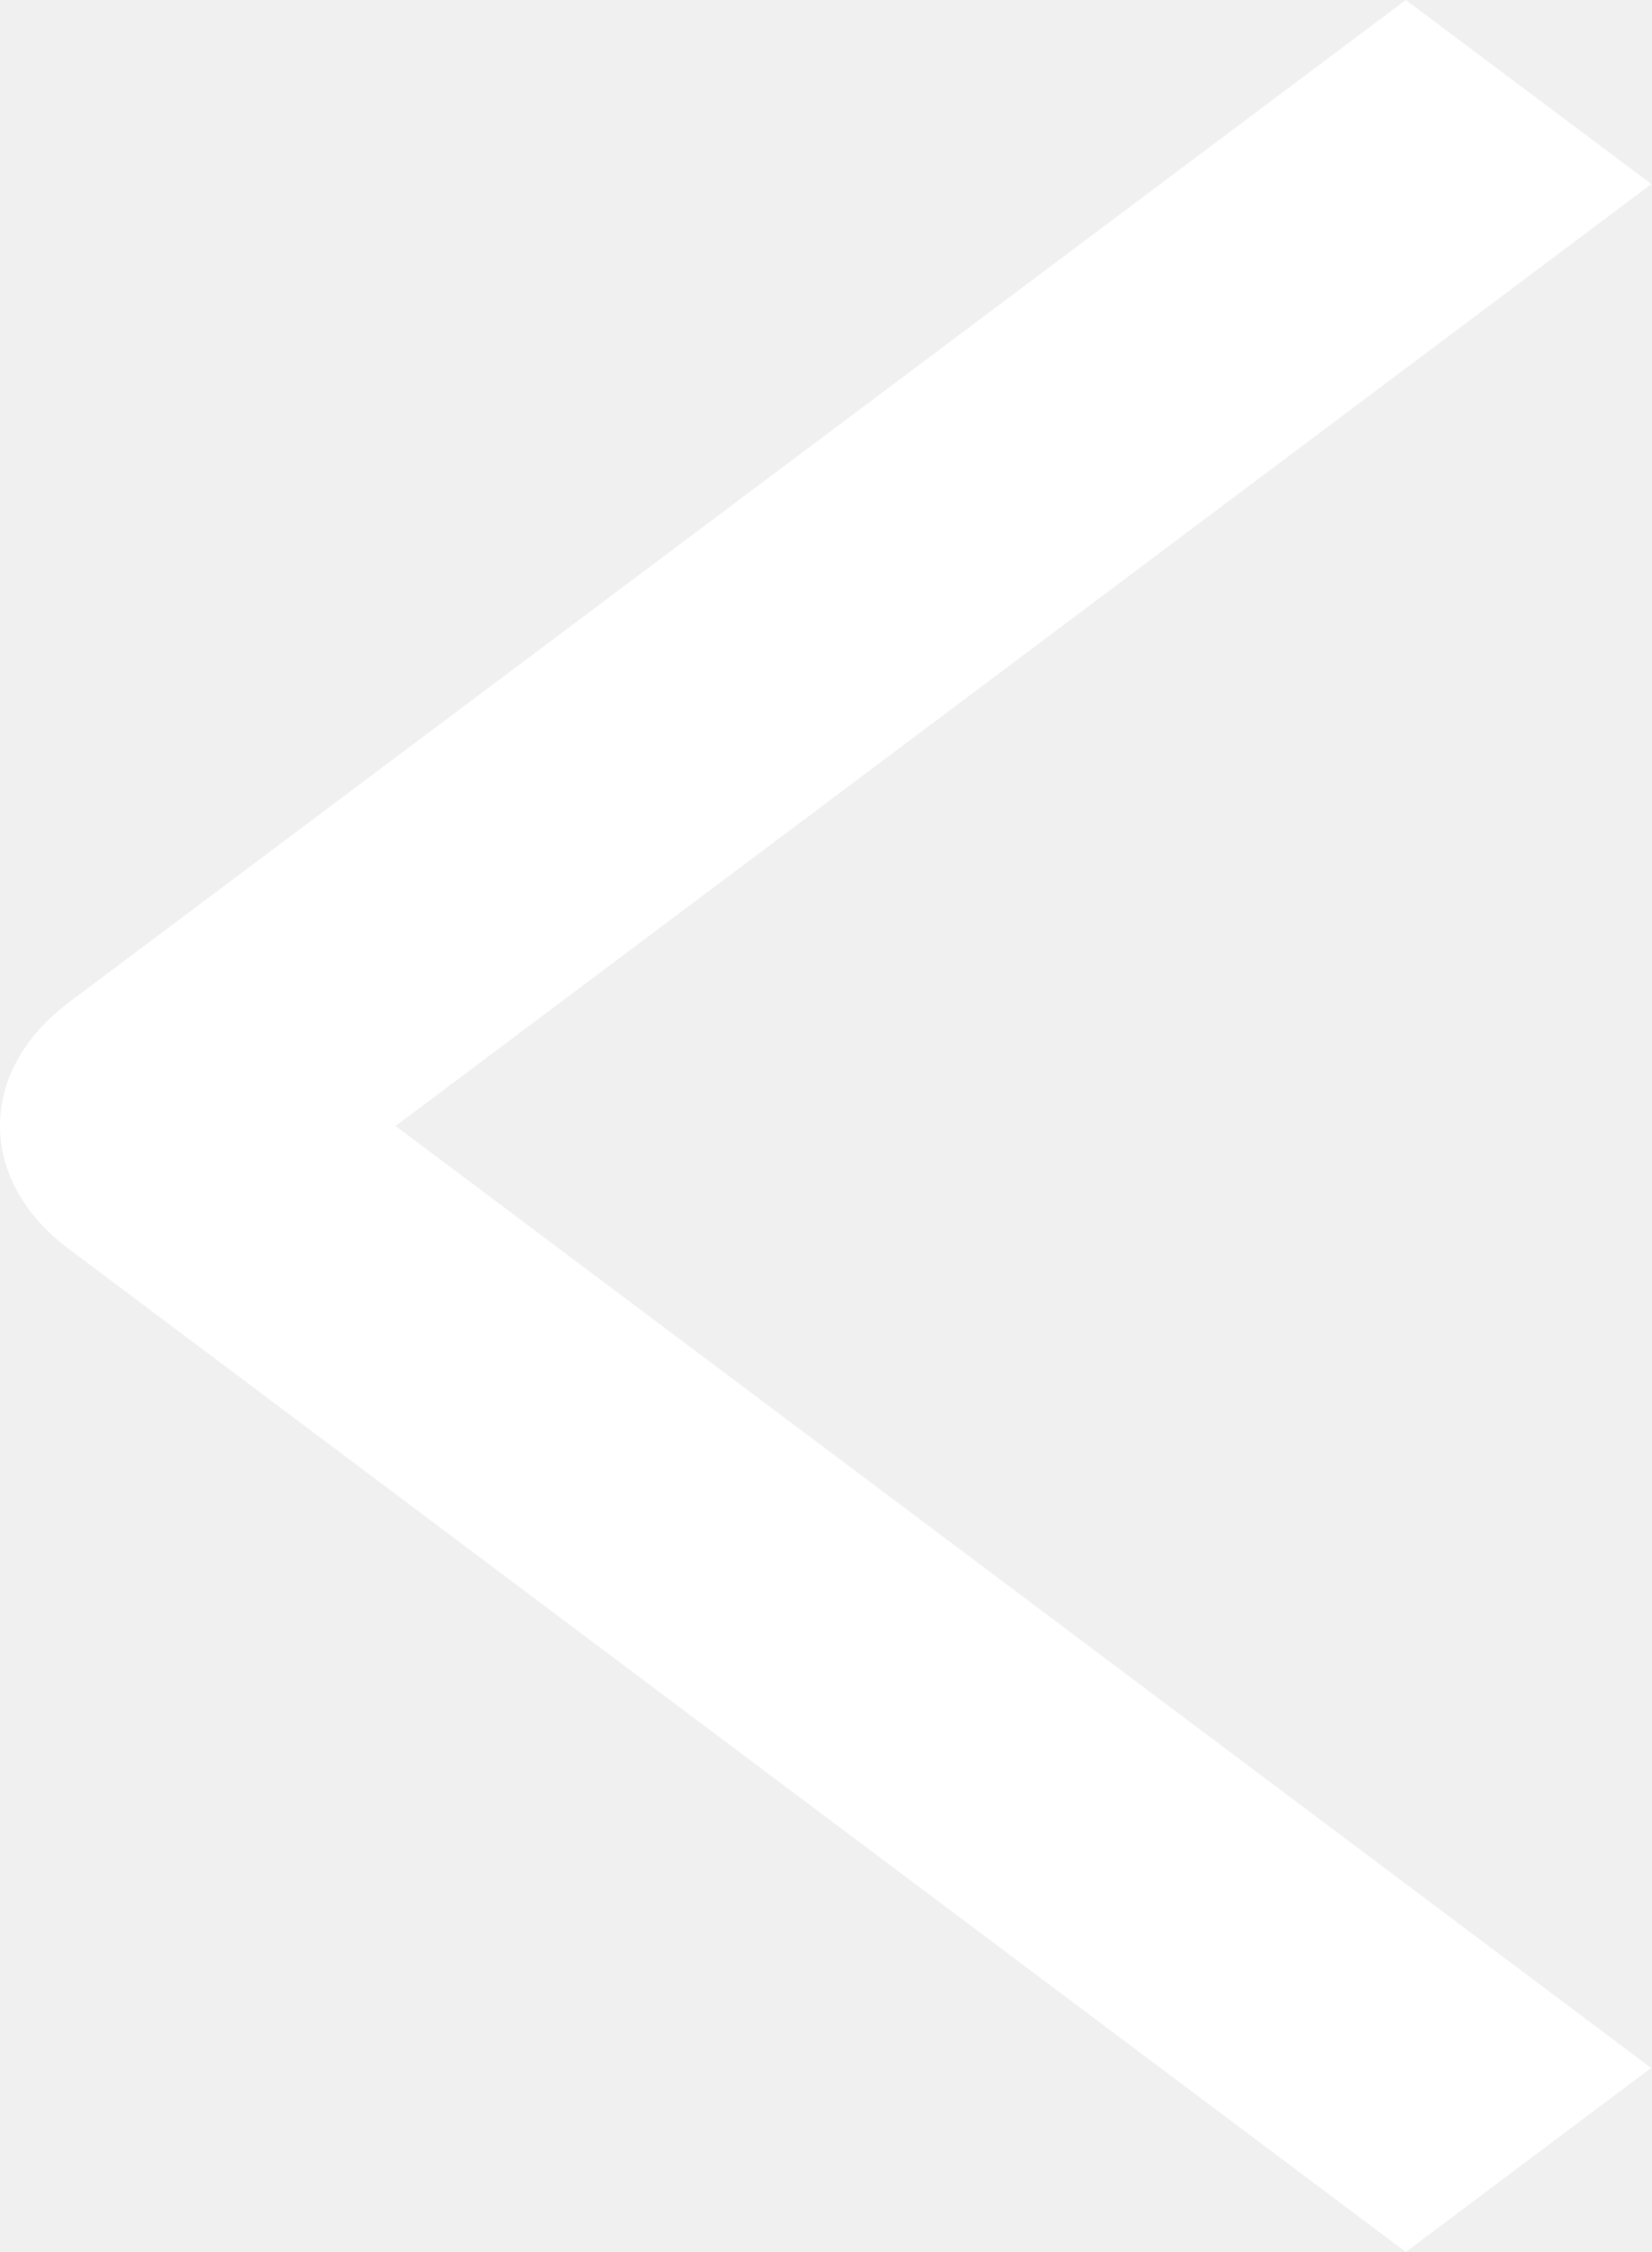
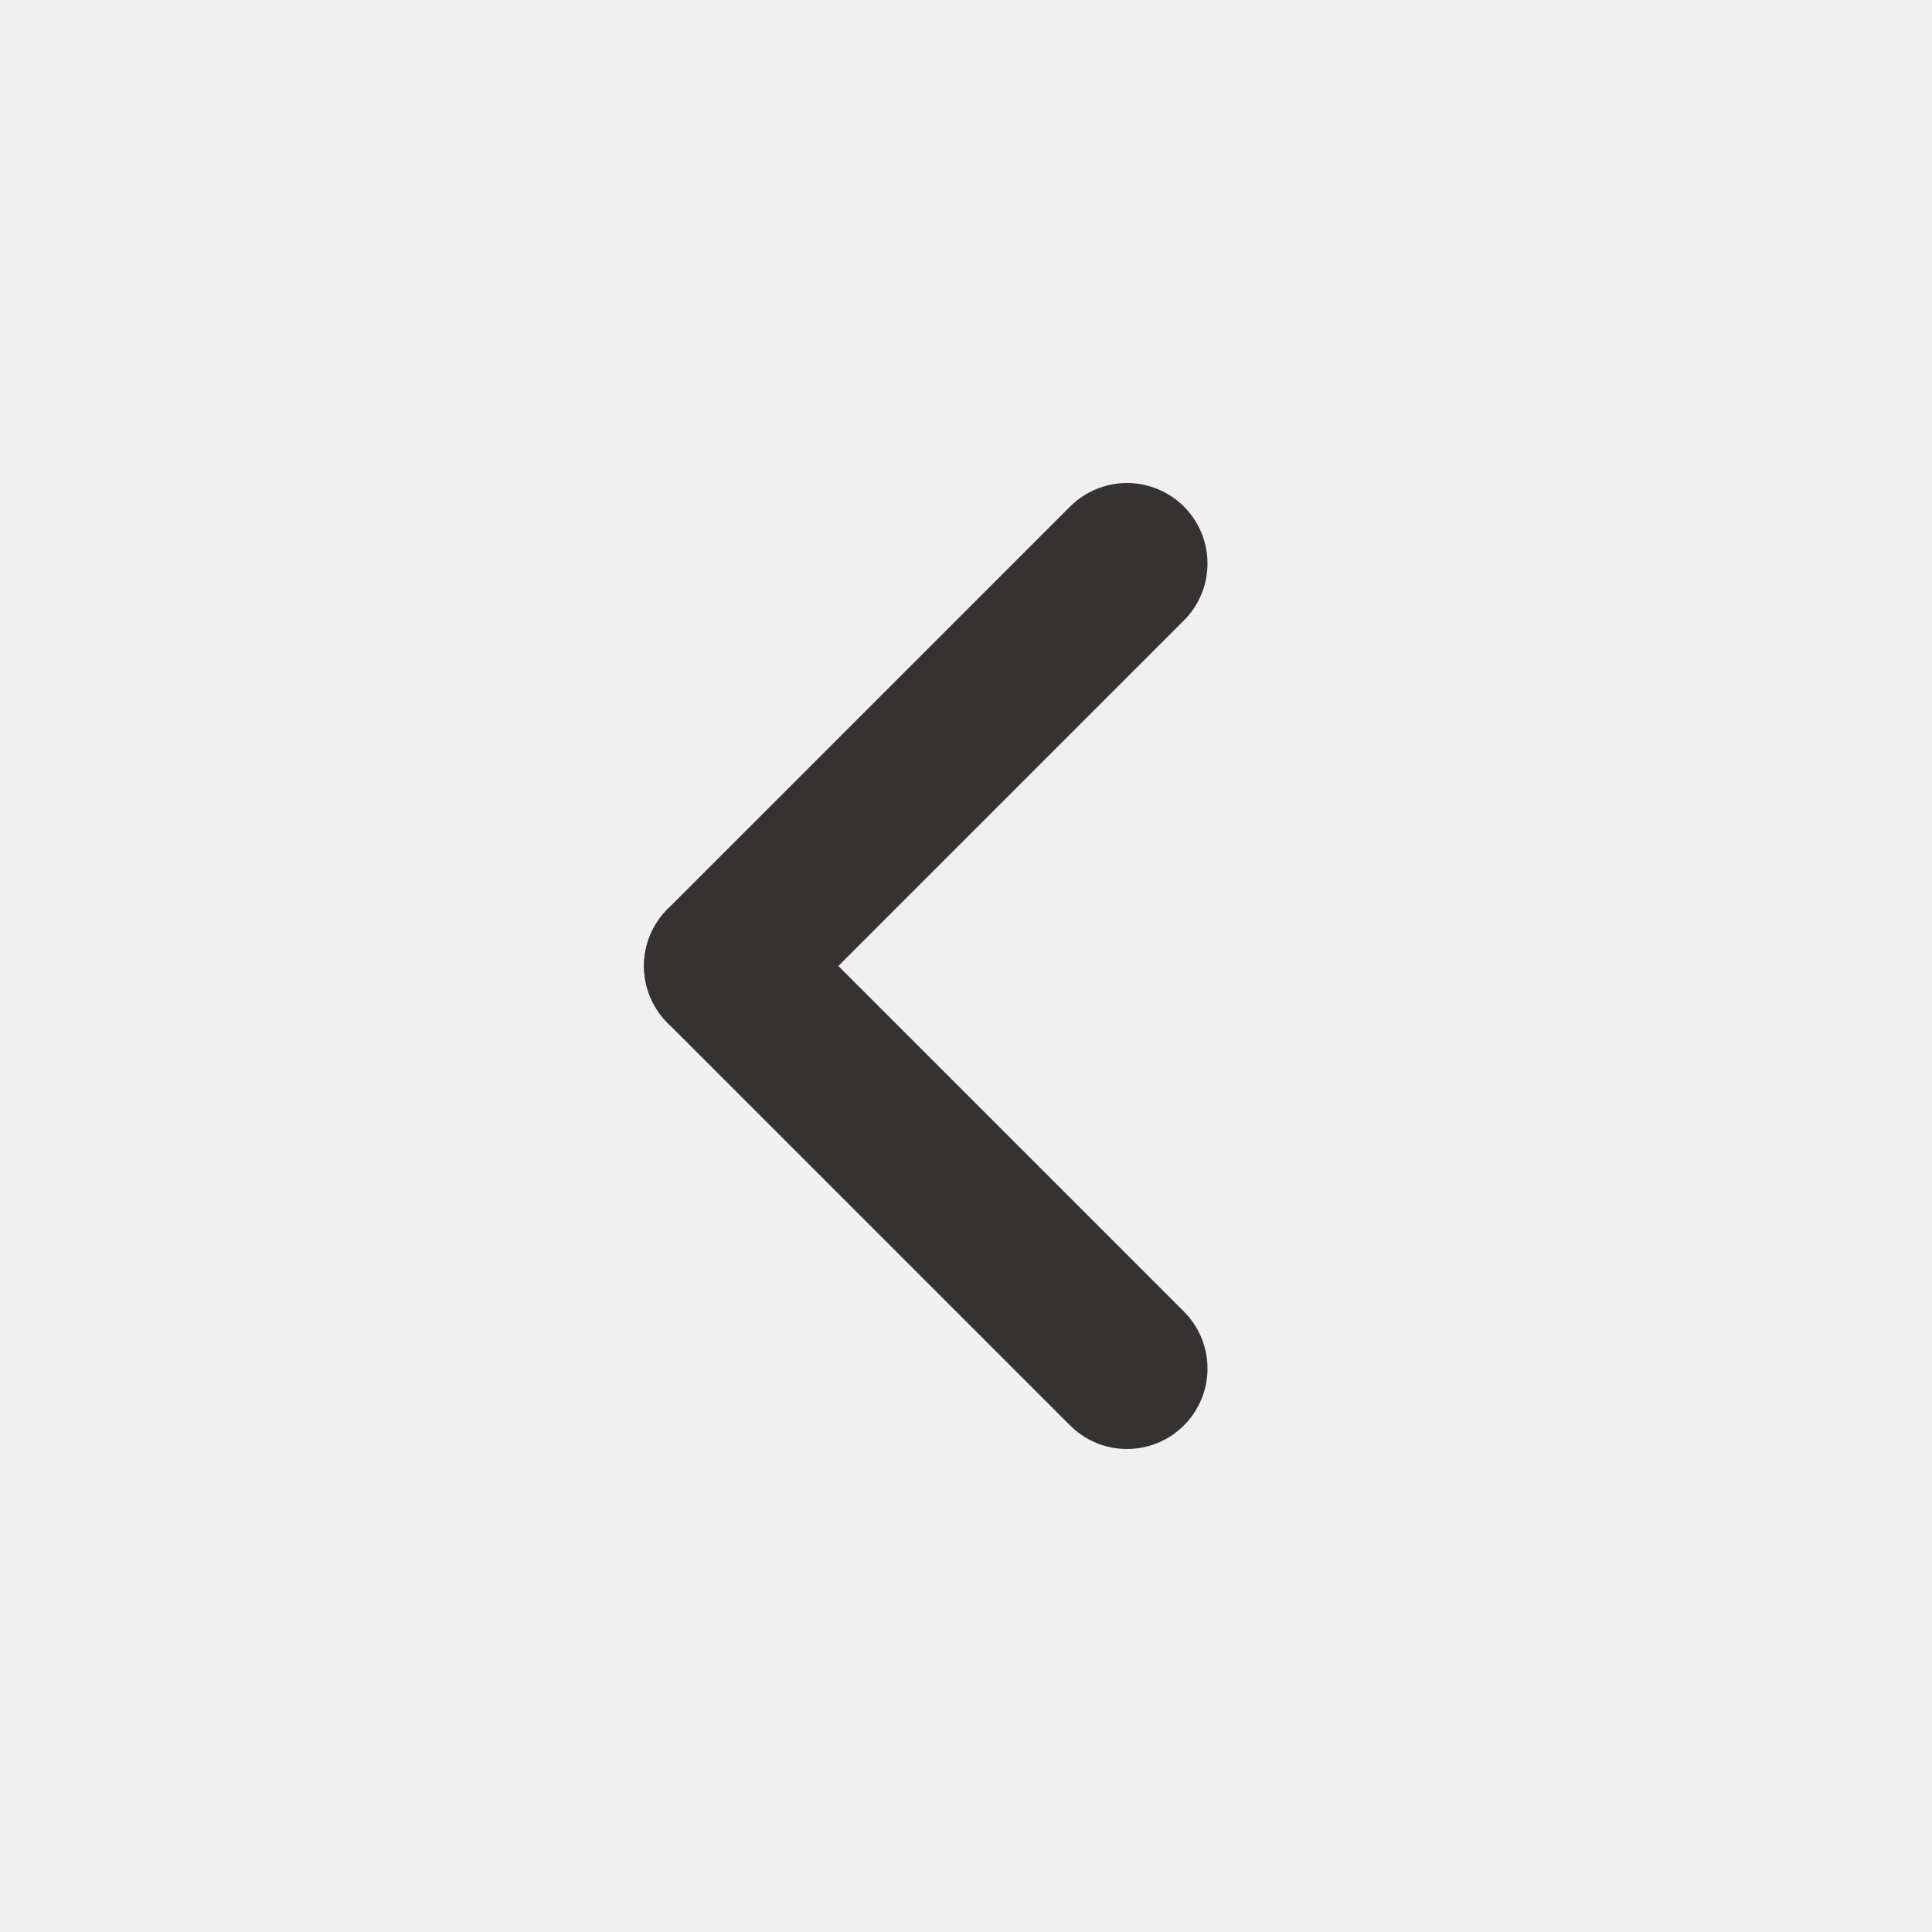
- <svg xmlns="http://www.w3.org/2000/svg" width="11" height="15" viewBox="0 0 11 15" fill="none">
-   <path d="M11 1.226L9.364 0L0.453 6.681C0.31 6.788 0.196 6.916 0.118 7.056C0.04 7.196 0 7.346 0 7.498C0 7.65 0.04 7.801 0.118 7.941C0.196 8.081 0.31 8.208 0.453 8.315L9.364 15L10.998 13.774L2.635 7.5L11 1.226Z" fill="white" />
+ <svg xmlns="http://www.w3.org/2000/svg" width="46" height="46" viewBox="0 0 24 24" fill="none">
+   <g clip-path="url(#clip0_722_14216)">
+     <path d="M14 7L9 12" stroke="#363232" stroke-width="2" stroke-linecap="round" stroke-linejoin="round" />
+     <path d="M9 12L14 17" stroke="#363232" stroke-width="2" stroke-linecap="round" stroke-linejoin="round" />
+   </g>
+   <defs>
+     <clipPath id="clip0_722_14216">
+       <rect width="46" height="46" fill="white" />
+     </clipPath>
+   </defs>
</svg>
